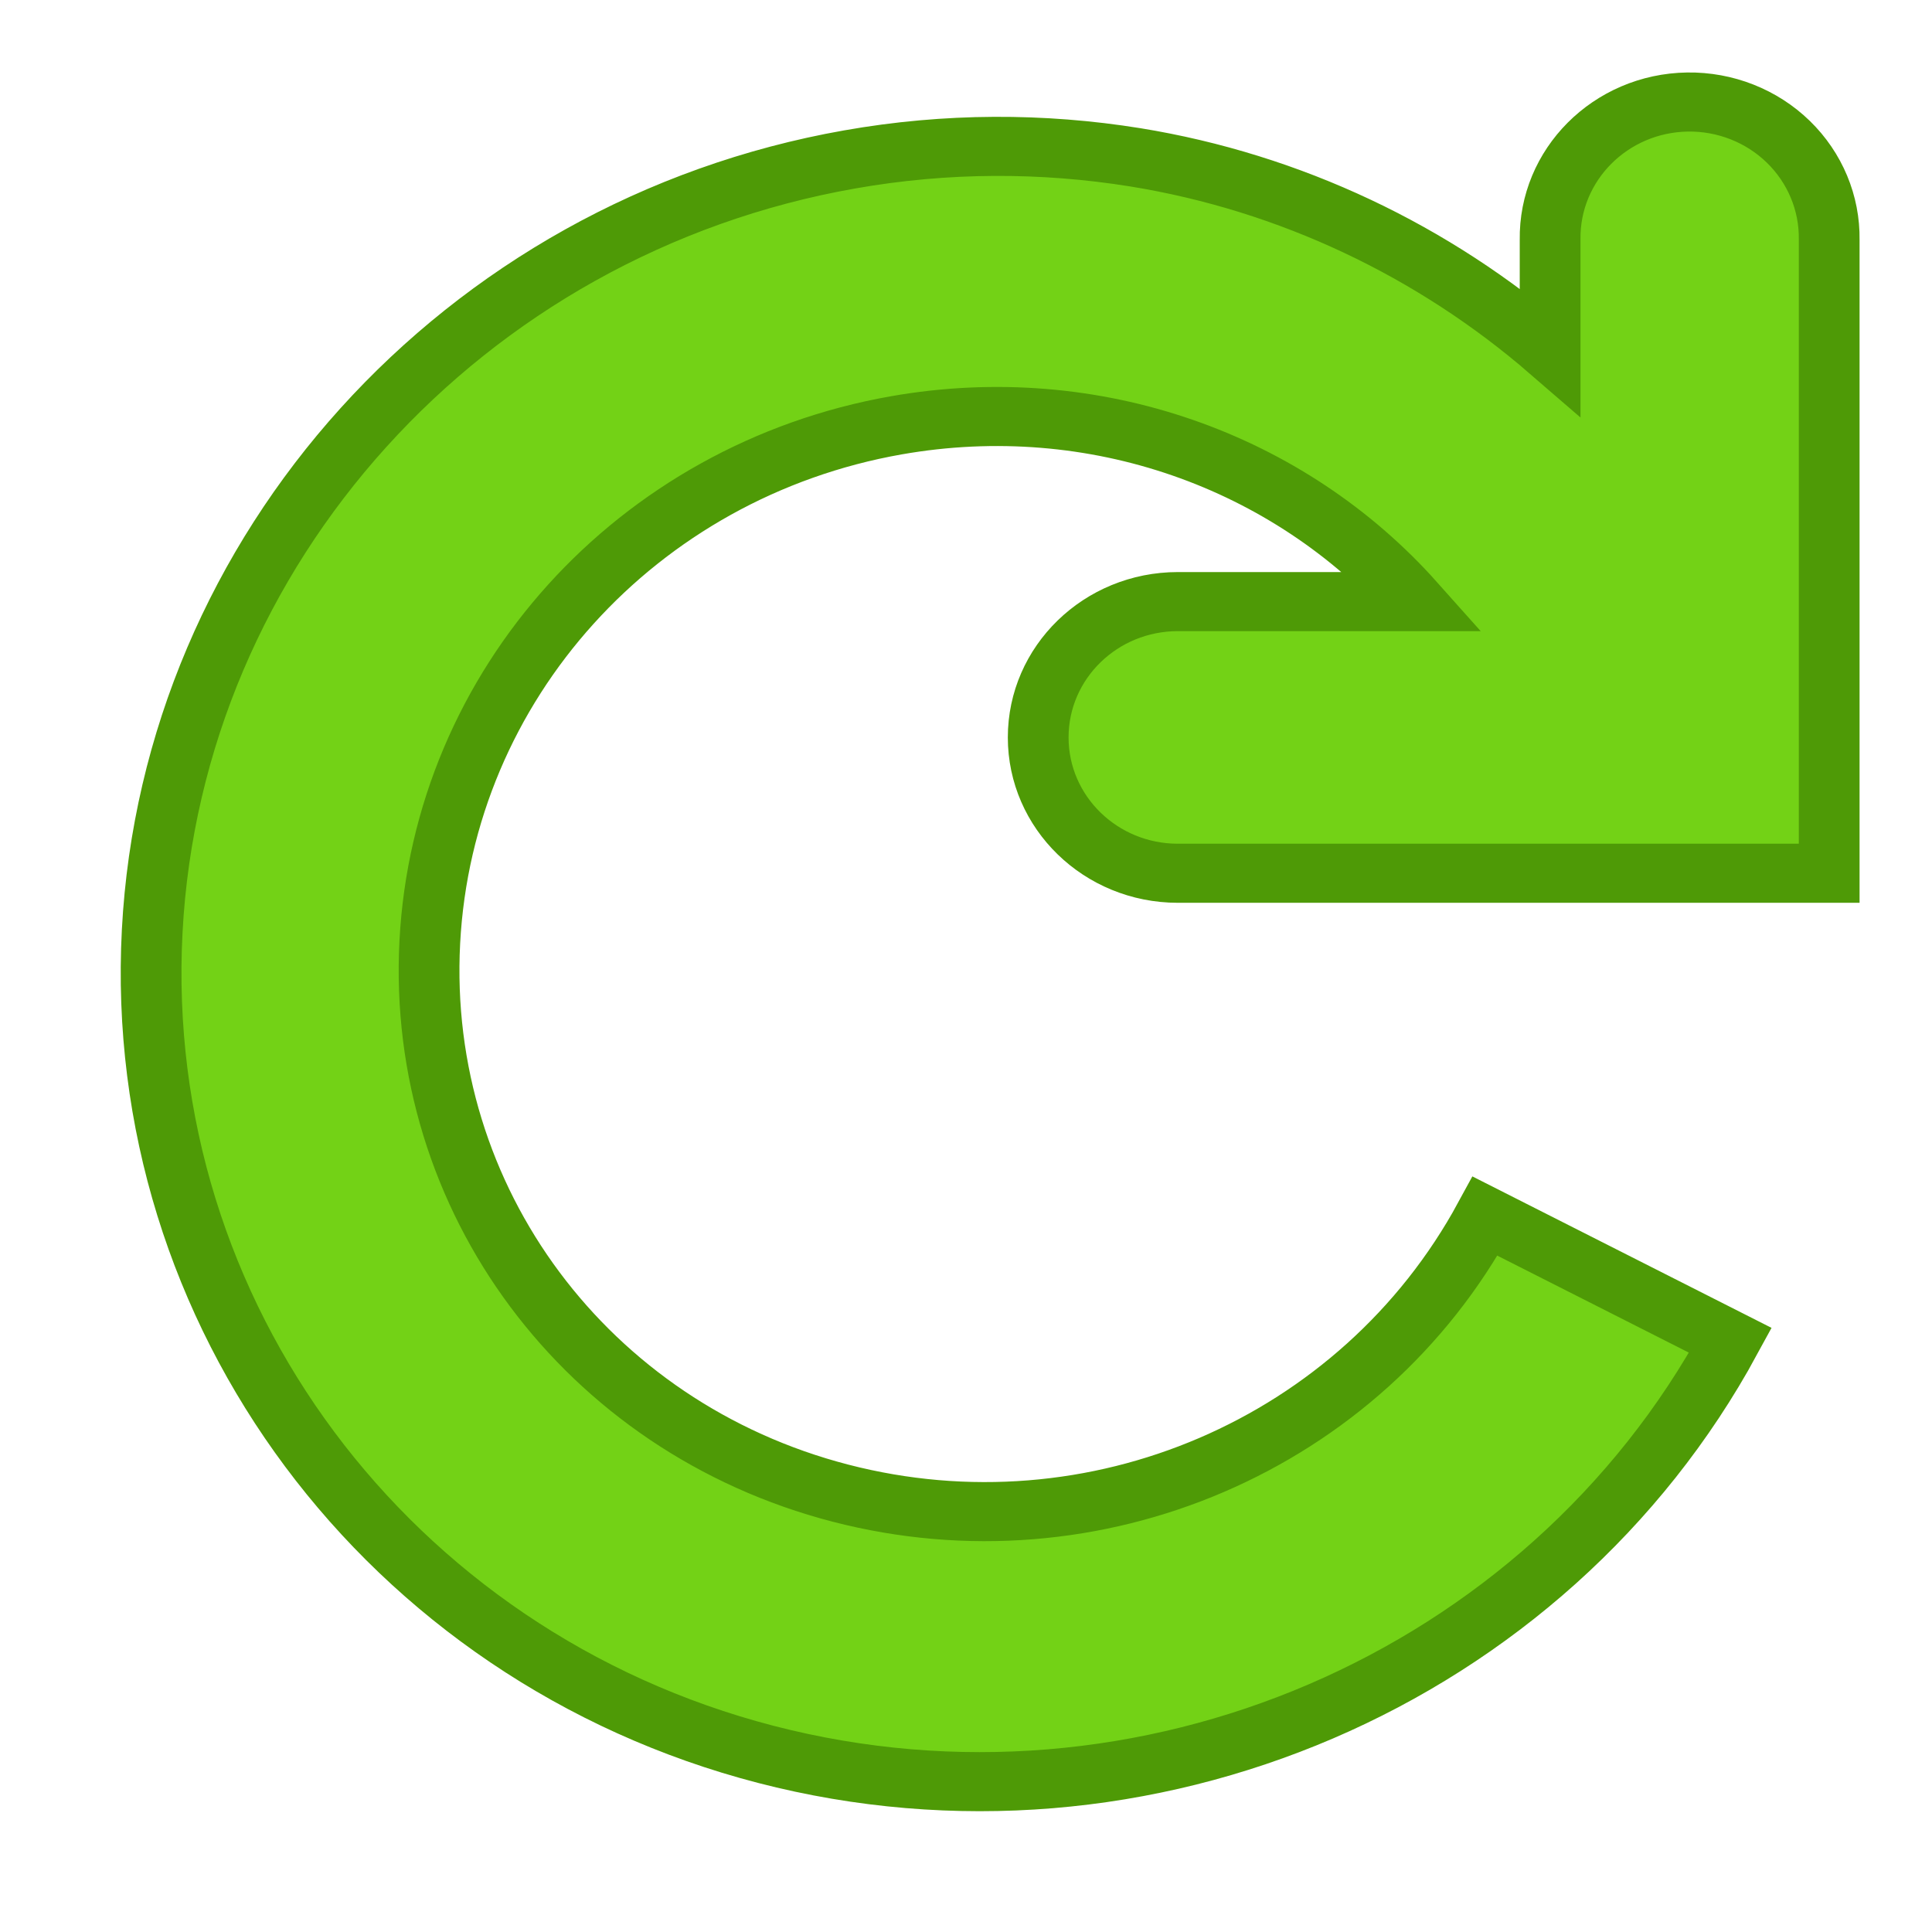
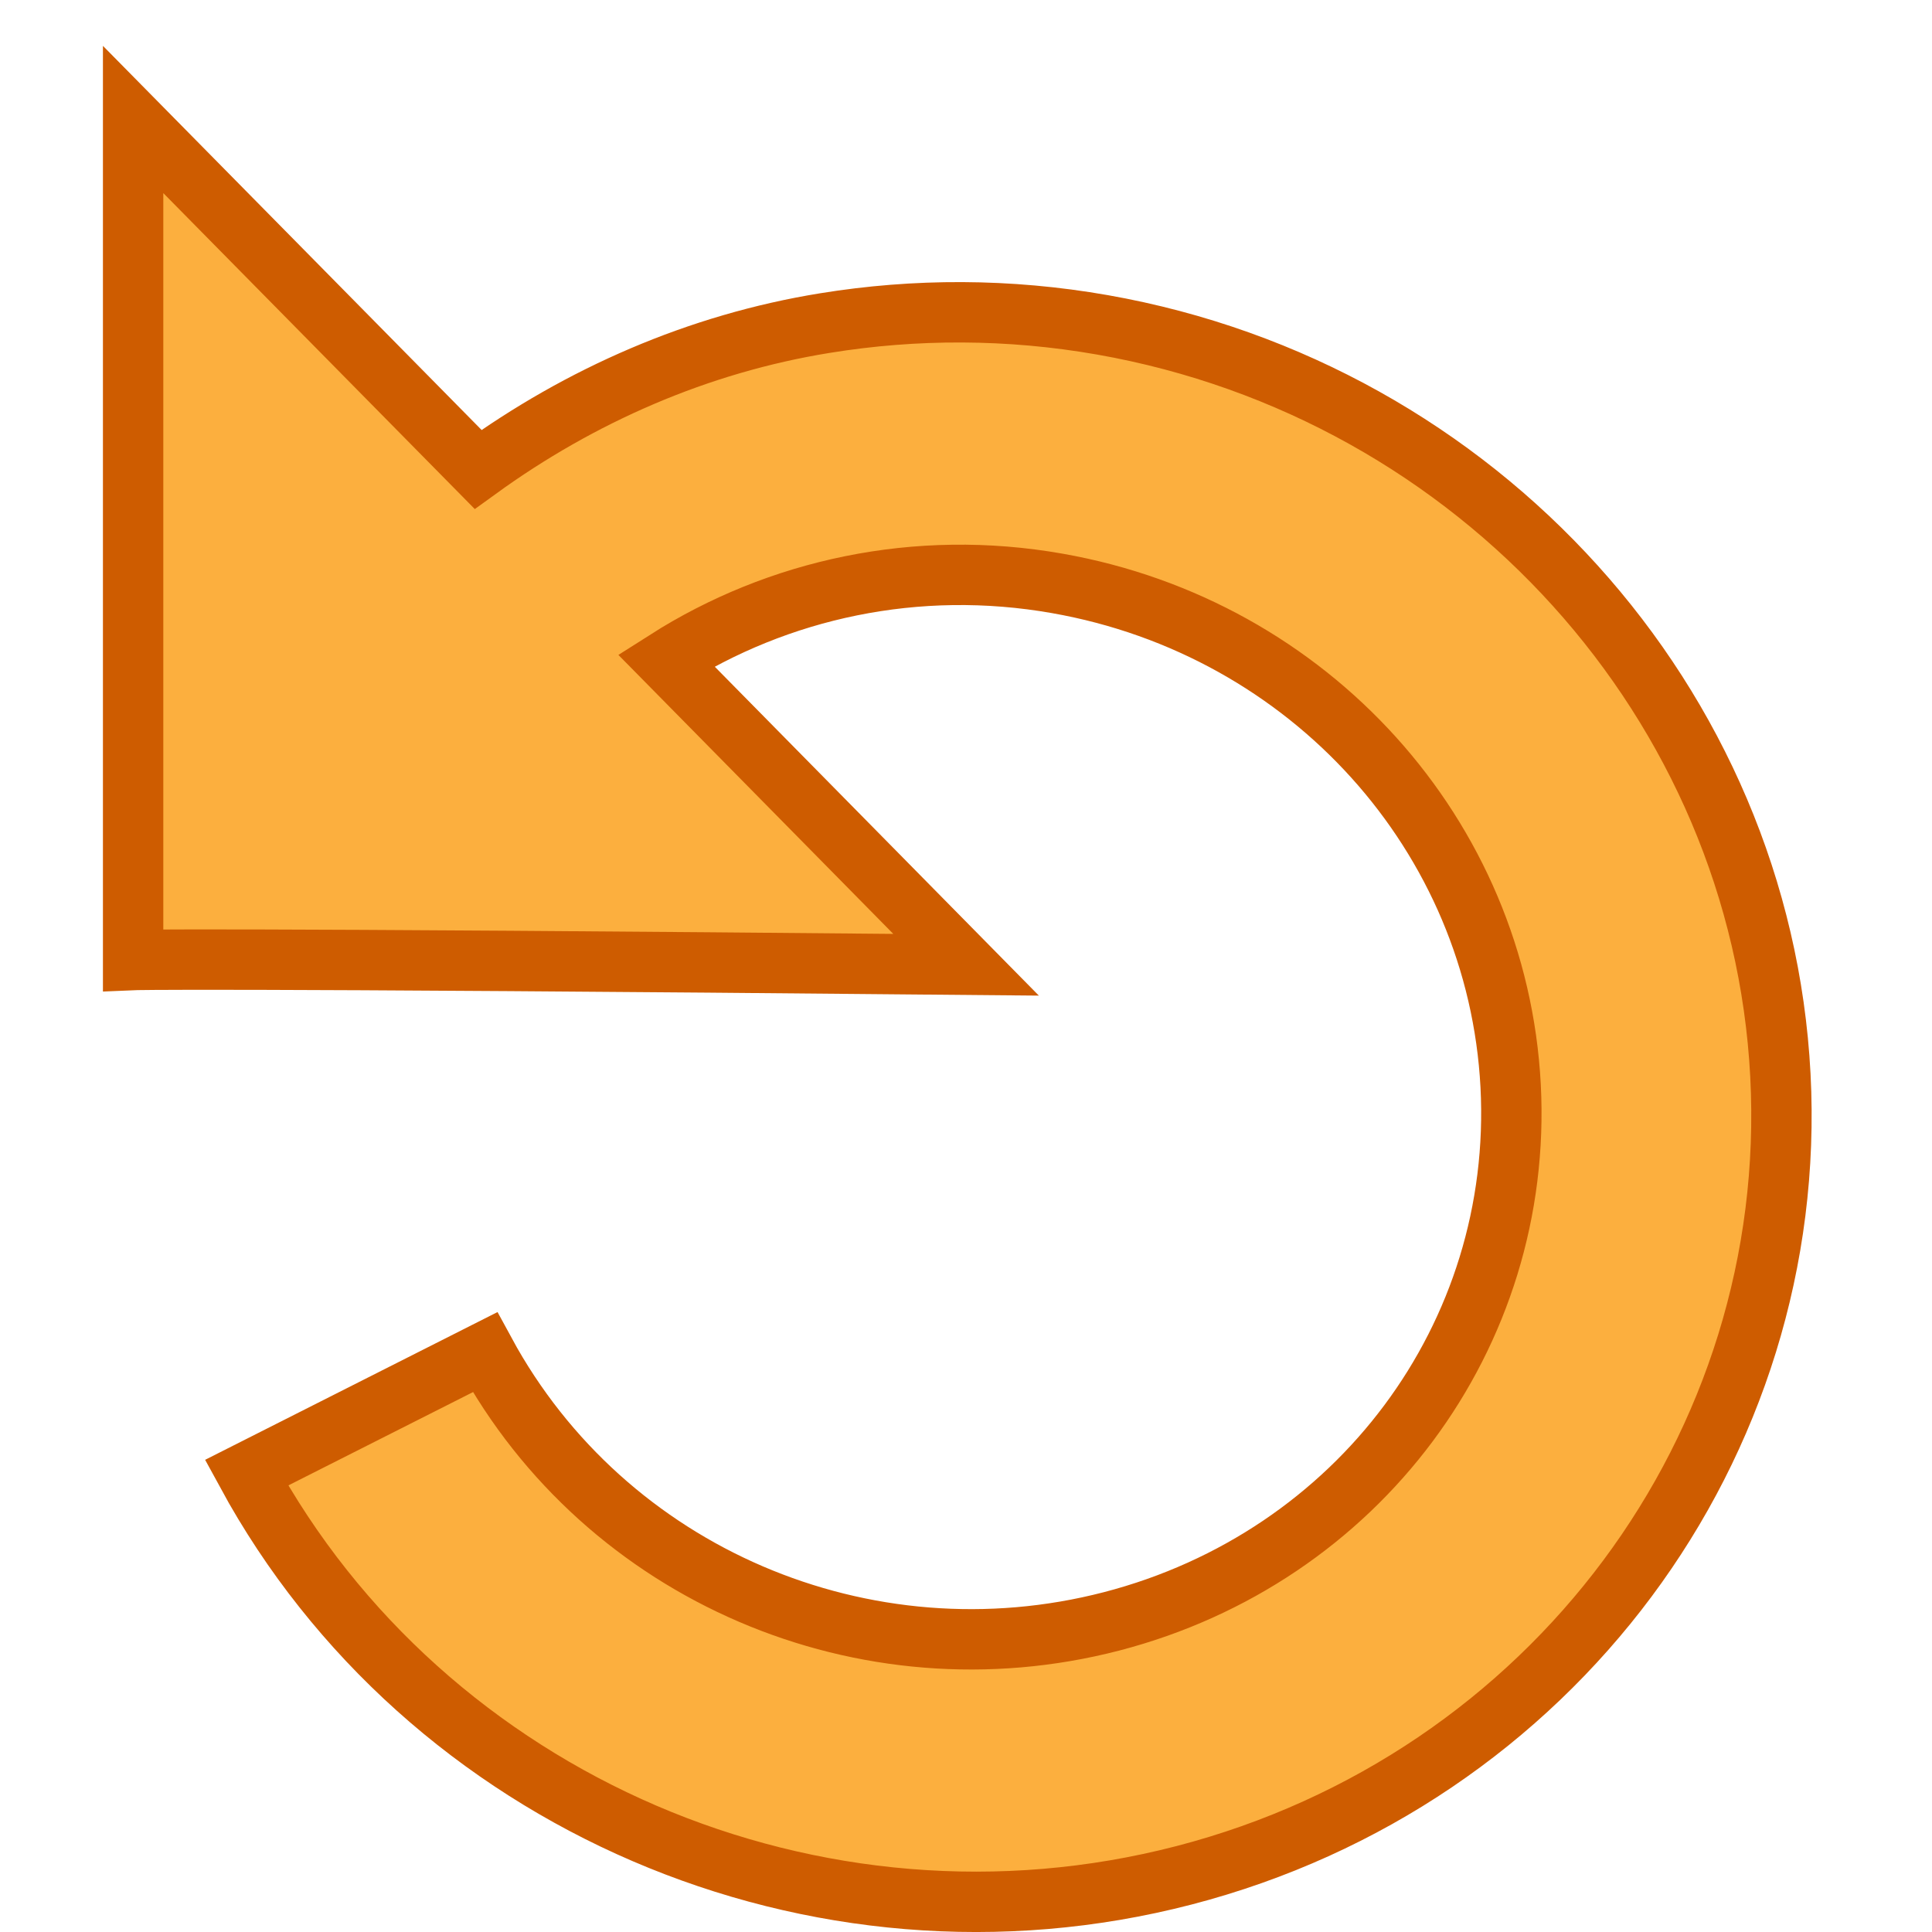
<svg xmlns="http://www.w3.org/2000/svg" width="16" height="16" viewBox="0 0 16 16" id="svg30571" version="1.1">
  <defs id="defs30573" />
  <g id="layer1" transform="translate(0,-1036.362)">
-     <g id="g4237">
-       <g style="fill:#4e9a06" transform="matrix(1.03761,0,0,1.009134,0.2134353,-9.848624)" id="g3946">
+     <g id="g4237" transform="matrix(-1,0,0,1,16,0)">
+       <g style="fill:#4e9a06" transform="matrix(1.03761,0,0,1.009134,0.2129975,-8.859461)" id="g3946">
        <g style="fill:#4e9a06" id="refresh" transform="matrix(0.7427206,0,0,0.7427206,31.29055,291.8201)">
-           <path id="path4874" transform="matrix(1.305601,0,0,1.305601,-42.11975,1003.095)" d="M 13.67,0.762 A 1.149,1.149 0 0 0 12.539,1.928 V 2.875 C 11.581,2.023 10.402,1.443 9.125,1.23 8.363,1.104 7.57,1.103 6.773,1.248 3.589,1.825 1.198,4.548 1.033,7.779 0.868,11.011 2.971,13.916 6.084,14.746 9.197,15.576 12.506,14.114 14.023,11.242 L 12.004,10.191 C 10.983,12.124 8.788,13.093 6.697,12.535 4.607,11.978 3.207,10.048 3.318,7.871 3.429,5.694 5.02,3.885 7.158,3.498 8.79,3.203 10.388,3.8 11.42,4.99 H 9.475 a 1.149,1.149 0 1 0 0,2.299 H 14.836 V 1.928 A 1.149,1.149 0 0 0 13.67,0.762 Z" style="color:#000000;font-style:normal;font-variant:normal;font-weight:normal;font-stretch:normal;font-size:medium;line-height:normal;font-family:sans-serif;text-indent:0;text-align:start;text-decoration:none;text-decoration-line:none;text-decoration-style:solid;text-decoration-color:#000000;letter-spacing:normal;word-spacing:normal;text-transform:none;writing-mode:lr-tb;direction:ltr;baseline-shift:baseline;text-anchor:start;white-space:normal;clip-rule:nonzero;display:inline;overflow:visible;visibility:visible;opacity:1;isolation:auto;mix-blend-mode:normal;color-interpolation:sRGB;color-interpolation-filters:linearRGB;solid-color:#000000;solid-opacity:1;fill:#73d216;fill-opacity:1;fill-rule:nonzero;stroke:#4e9a06;stroke-width:0.5;stroke-linecap:butt;stroke-linejoin:miter;stroke-miterlimit:4;stroke-dasharray:none;stroke-dashoffset:0;stroke-opacity:1;color-rendering:auto;image-rendering:auto;shape-rendering:auto;text-rendering:auto;enable-background:accumulate" />
+           <path style="color:#000000;font-style:normal;font-variant:normal;font-weight:normal;font-stretch:normal;font-size:medium;line-height:normal;font-family:sans-serif;text-indent:0;text-align:start;text-decoration:none;text-decoration-line:none;text-decoration-style:solid;text-decoration-color:#000000;letter-spacing:normal;word-spacing:normal;text-transform:none;writing-mode:lr-tb;direction:ltr;baseline-shift:baseline;text-anchor:start;white-space:normal;clip-rule:nonzero;display:inline;overflow:visible;visibility:visible;opacity:1;isolation:auto;mix-blend-mode:normal;color-interpolation:sRGB;color-interpolation-filters:linearRGB;solid-color:#000000;solid-opacity:1;fill:#fcaf3e;fill-opacity:1;fill-rule:nonzero;stroke:#ce5c00;stroke-width:0.5;stroke-linecap:butt;stroke-linejoin:miter;stroke-miterlimit:4;stroke-dasharray:none;stroke-dashoffset:0;stroke-opacity:1;color-rendering:auto;image-rendering:auto;shape-rendering:auto;text-rendering:auto;enable-background:accumulate" d="M 1.102,0 V 6.961 C 1.102,6.961 1.59,6.94 8,7 L 5.516,4.479 C 6.443,3.889 7.59,3.636 8.756,3.842 10.847,4.21 12.401,5.932 12.51,8.002 12.618,10.072 11.249,11.907 9.205,12.438 7.161,12.968 5.014,12.048 4.016,10.209 L 2.041,11.207 C 3.525,13.938 6.761,15.331 9.805,14.541 12.849,13.751 14.905,10.988 14.744,7.914 14.583,4.84 12.245,2.25 9.131,1.701 8.352,1.564 7.577,1.565 6.832,1.686 5.78,1.856 4.804,2.286 3.959,2.898 Z" transform="matrix(-1.297598,0,0,1.334214,-21.64502,1002.963)" id="path4874" />
        </g>
      </g>
      <rect y="1036.362" x="0" height="16" width="16" id="rect3999-8" style="color:#000000;clip-rule:nonzero;display:inline;overflow:visible;visibility:visible;opacity:1;isolation:auto;mix-blend-mode:normal;color-interpolation:sRGB;color-interpolation-filters:linearRGB;solid-color:#000000;solid-opacity:1;fill:none;fill-opacity:1;fill-rule:nonzero;stroke:none;stroke-width:0.102;stroke-linecap:round;stroke-linejoin:round;stroke-miterlimit:4;stroke-dasharray:none;stroke-dashoffset:0;stroke-opacity:1;color-rendering:auto;image-rendering:auto;shape-rendering:auto;text-rendering:auto;enable-background:accumulate" />
    </g>
  </g>
</svg>
